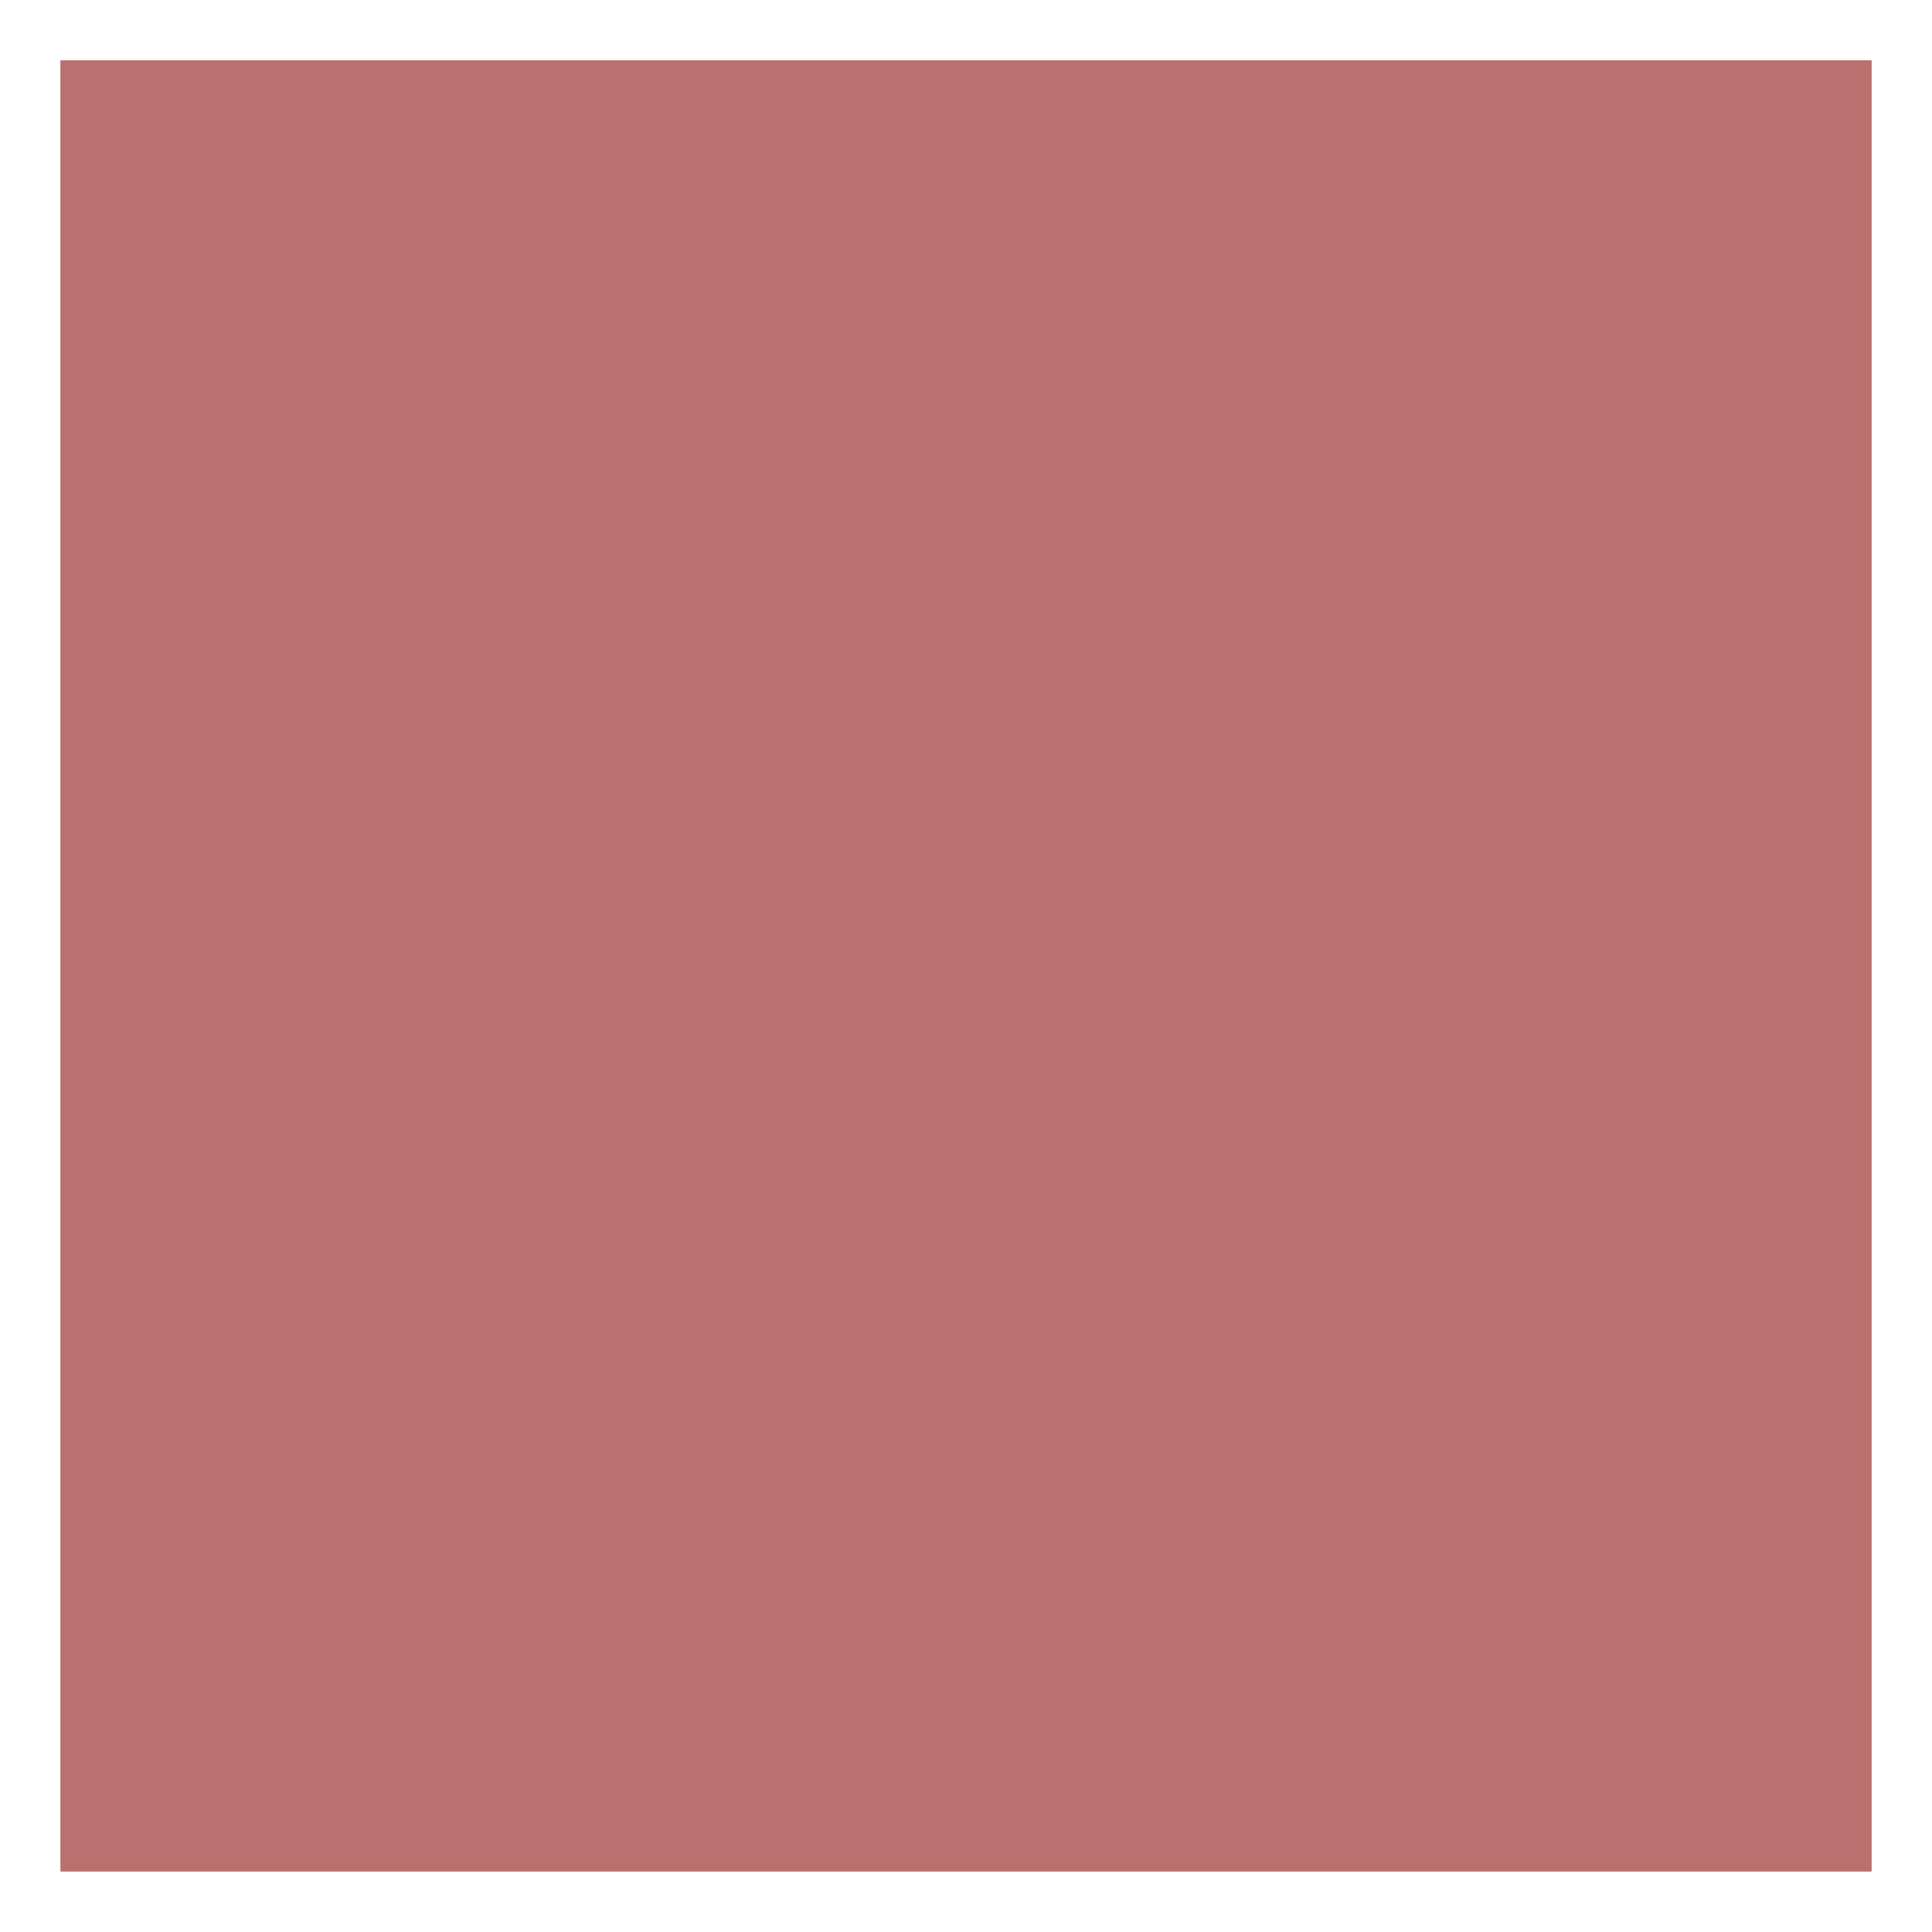
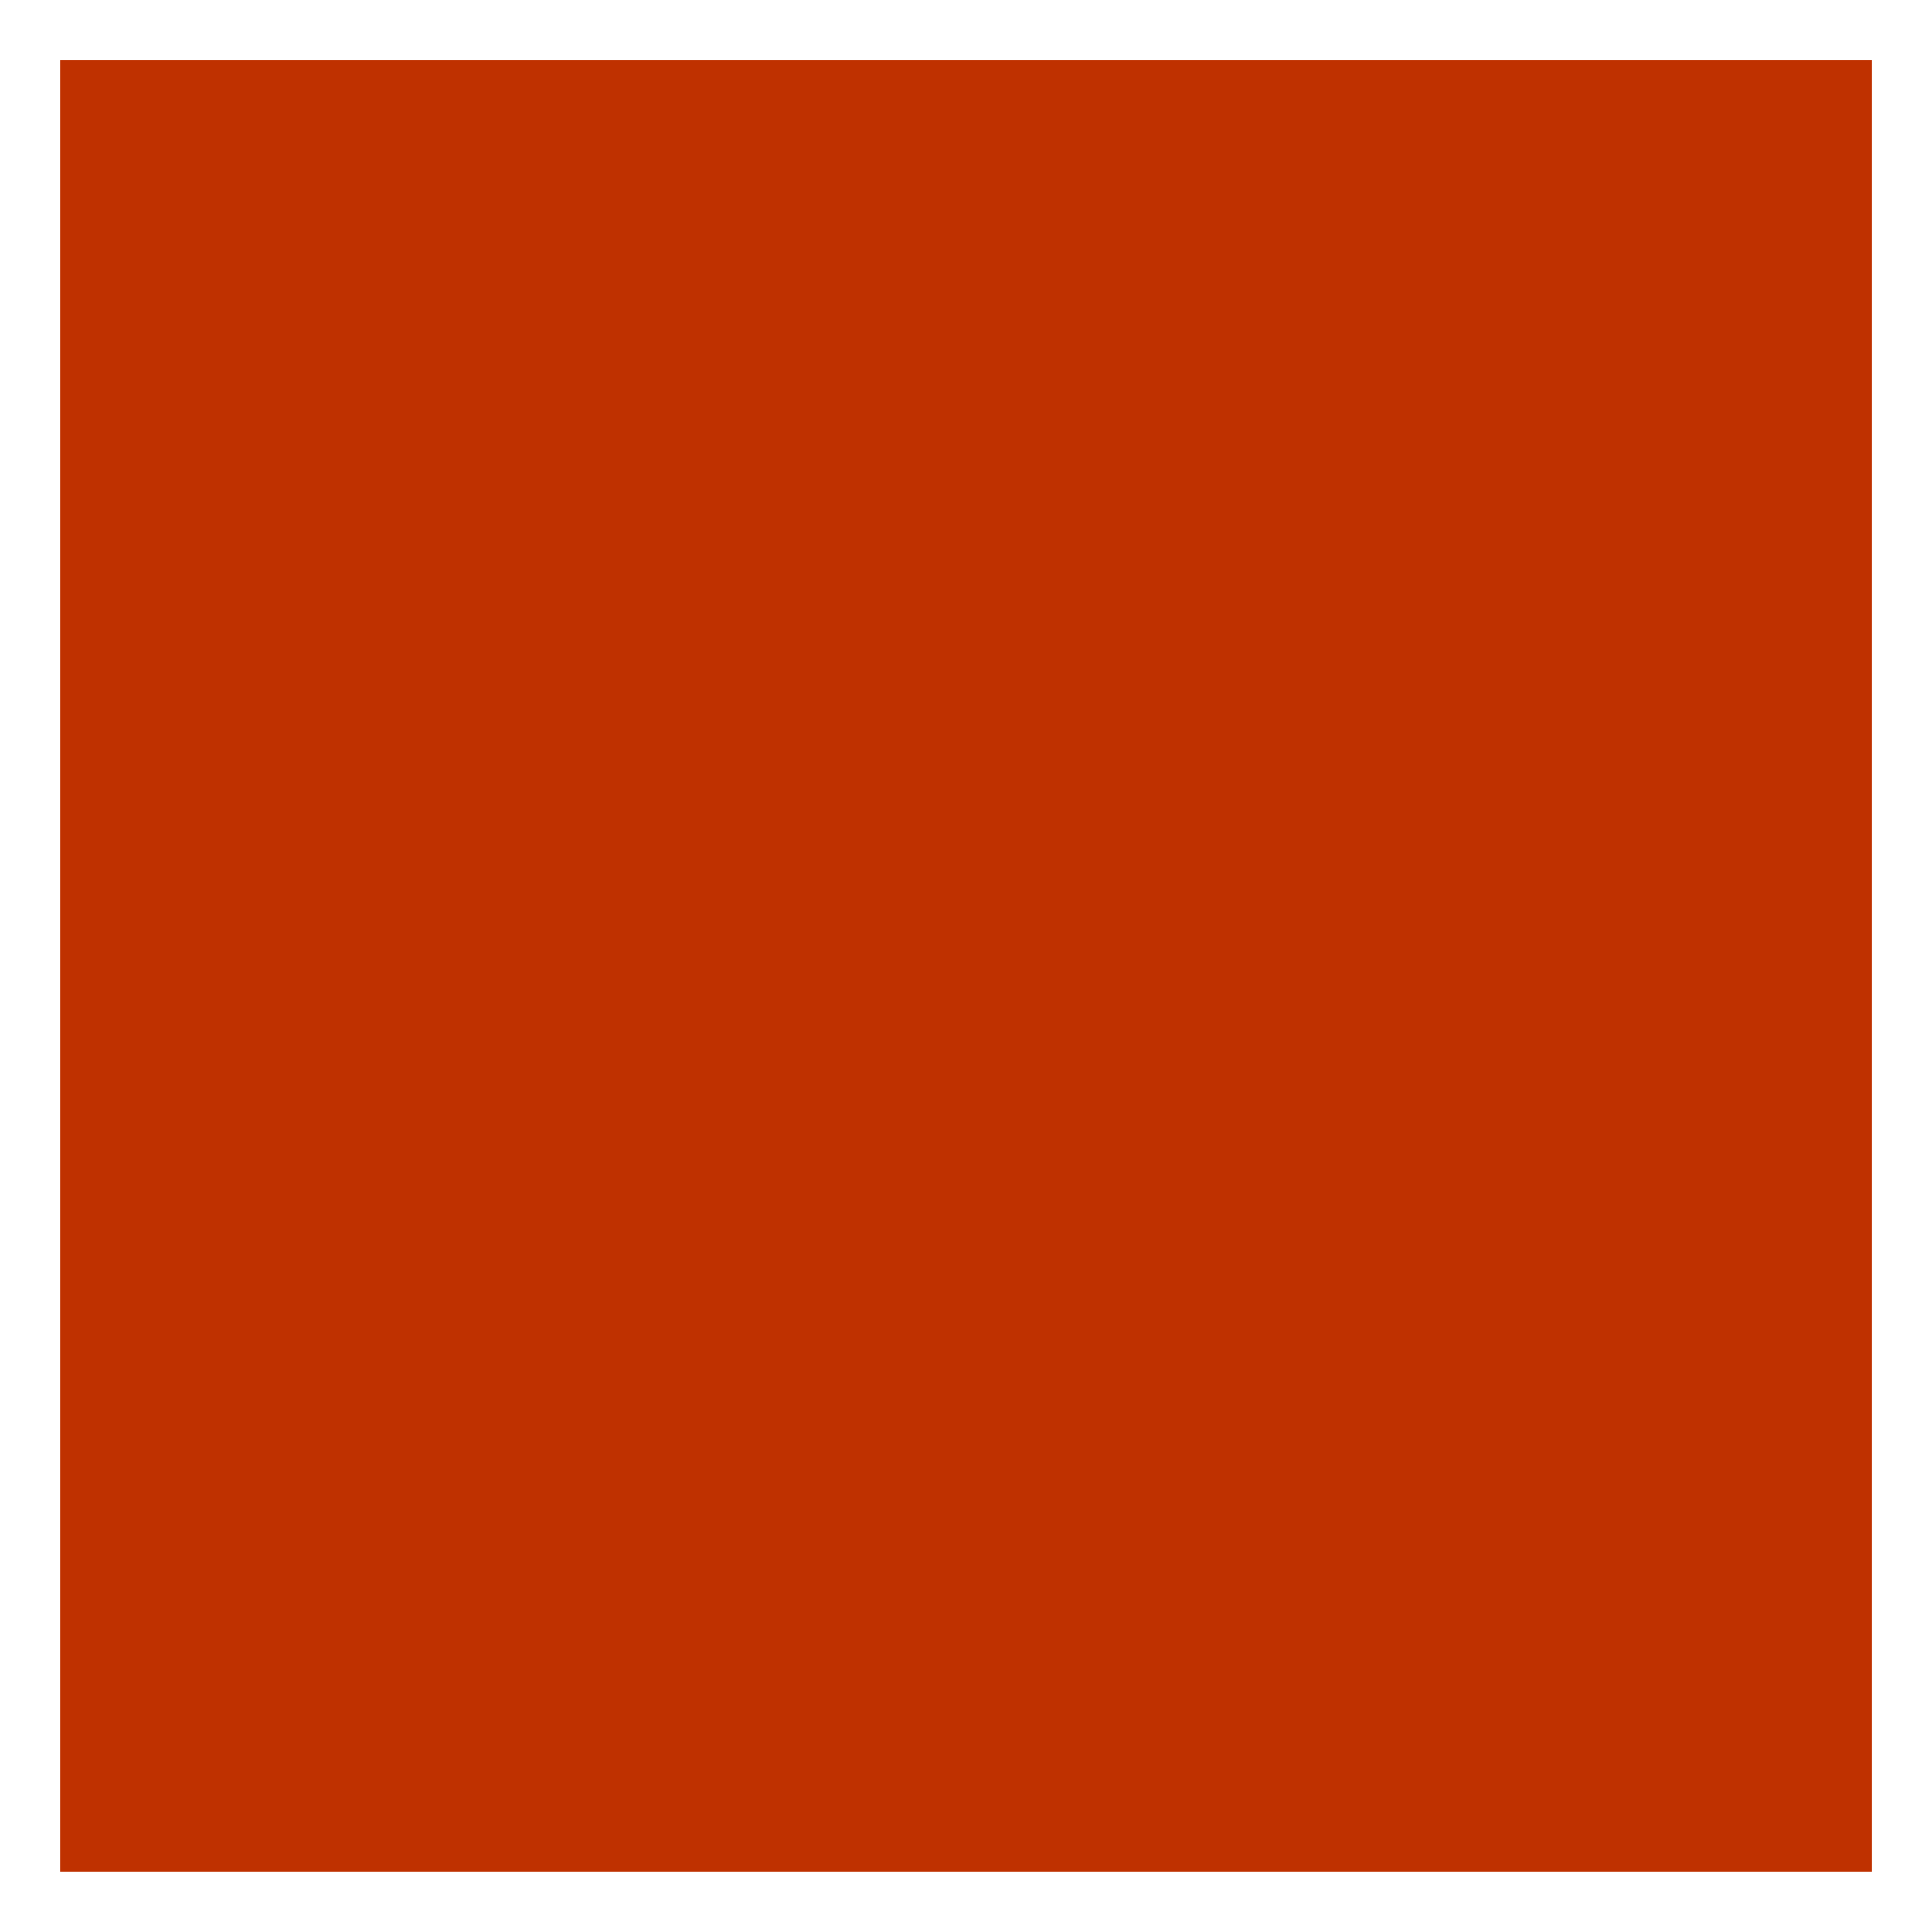
<svg xmlns="http://www.w3.org/2000/svg" width="16" height="16" id="svg2" version="1.1">
  <defs id="defs4" />
  <g id="layer1" transform="translate(-671.1429,-648.5765)">
-     <rect style="opacity:1;fill:#ba706e;fill-opacity:1;stroke:#88b7af;stroke-width:0;stroke-linejoin:miter;stroke-dasharray:none" id="rect1" width="15" height="15" x="671.643" y="649.076" />
+     <rect style="opacity:1;fill:#bf3100;fill-opacity:1;stroke:#88b7af;stroke-width:0;stroke-linejoin:miter;stroke-dasharray:none" id="rect1" width="15" height="15" x="671.643" y="649.076" />
  </g>
</svg>
